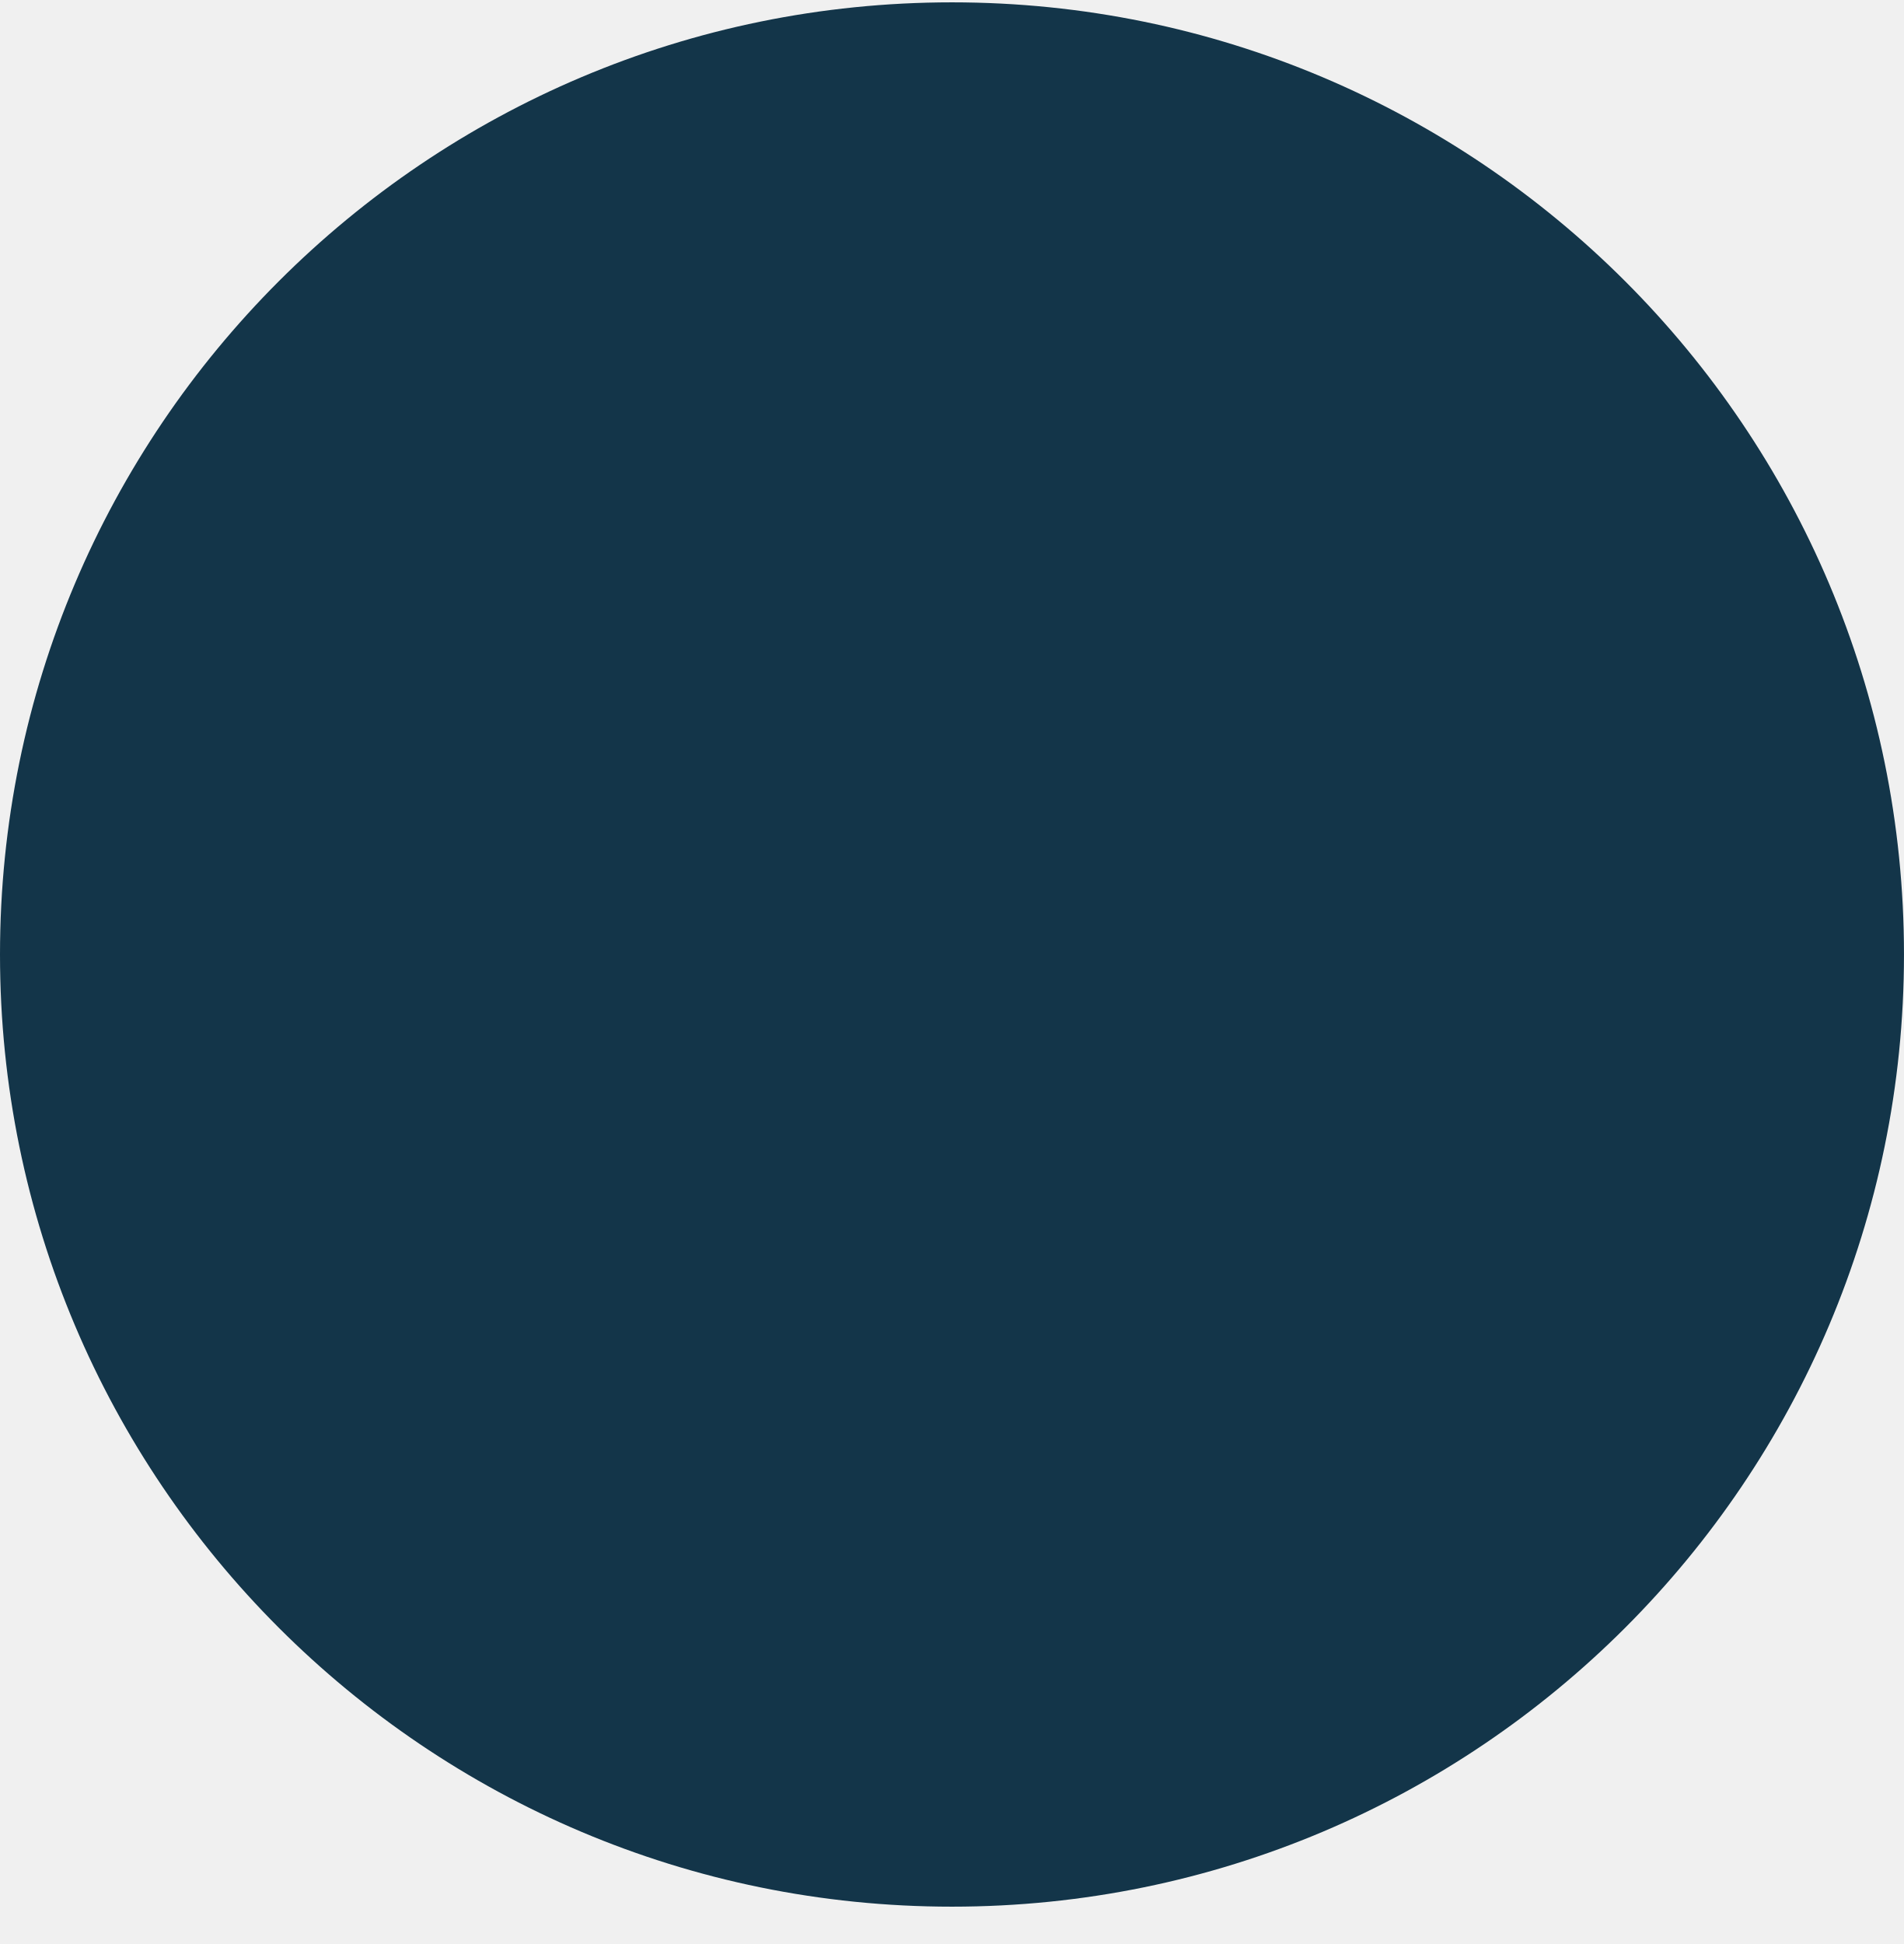
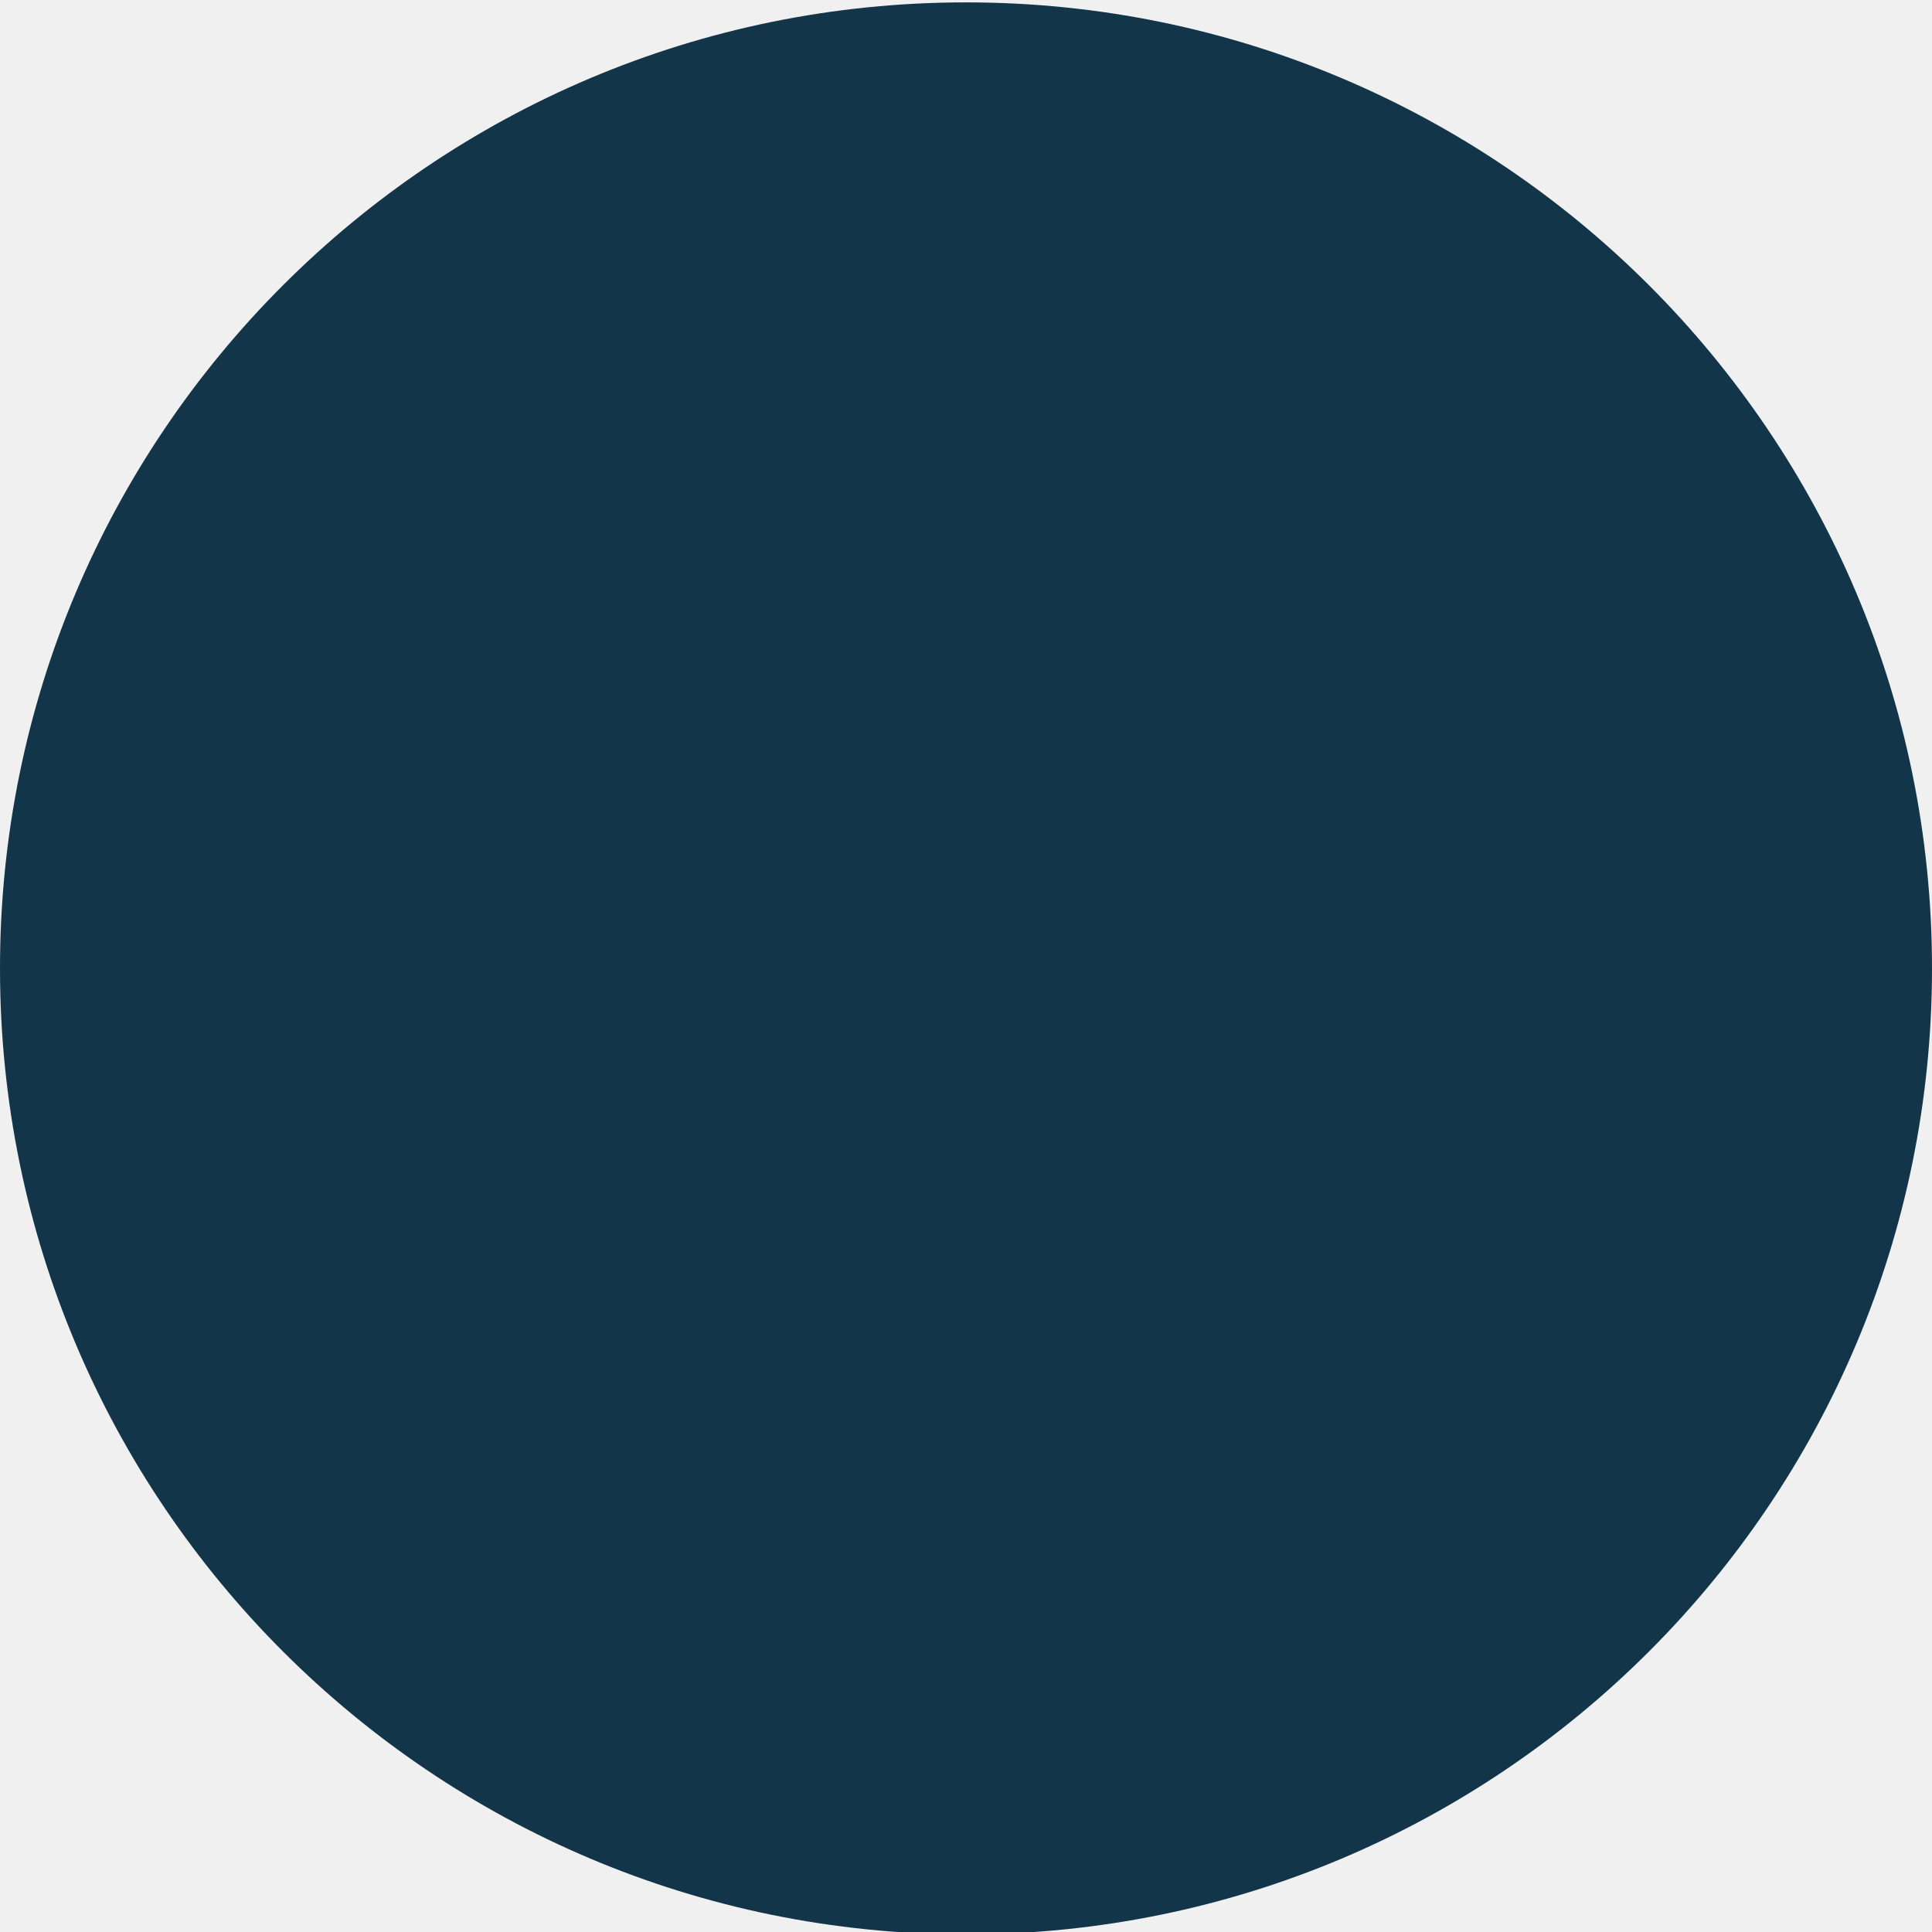
- <svg xmlns="http://www.w3.org/2000/svg" width="48" height="49" viewBox="0 0 48 49" fill="none">
+ <svg xmlns="http://www.w3.org/2000/svg" width="48" height="48" viewBox="0 0 48 48" fill="none">
  <g clip-path="url(#clip0_2288_836)">
    <circle cx="24" cy="24.059" r="24" fill="#133549" />
  </g>
  <defs>
    <clipPath id="clip0_2288_836">
      <rect width="48" height="48" fill="white" transform="translate(0 0.0585938)" />
    </clipPath>
  </defs>
</svg>
